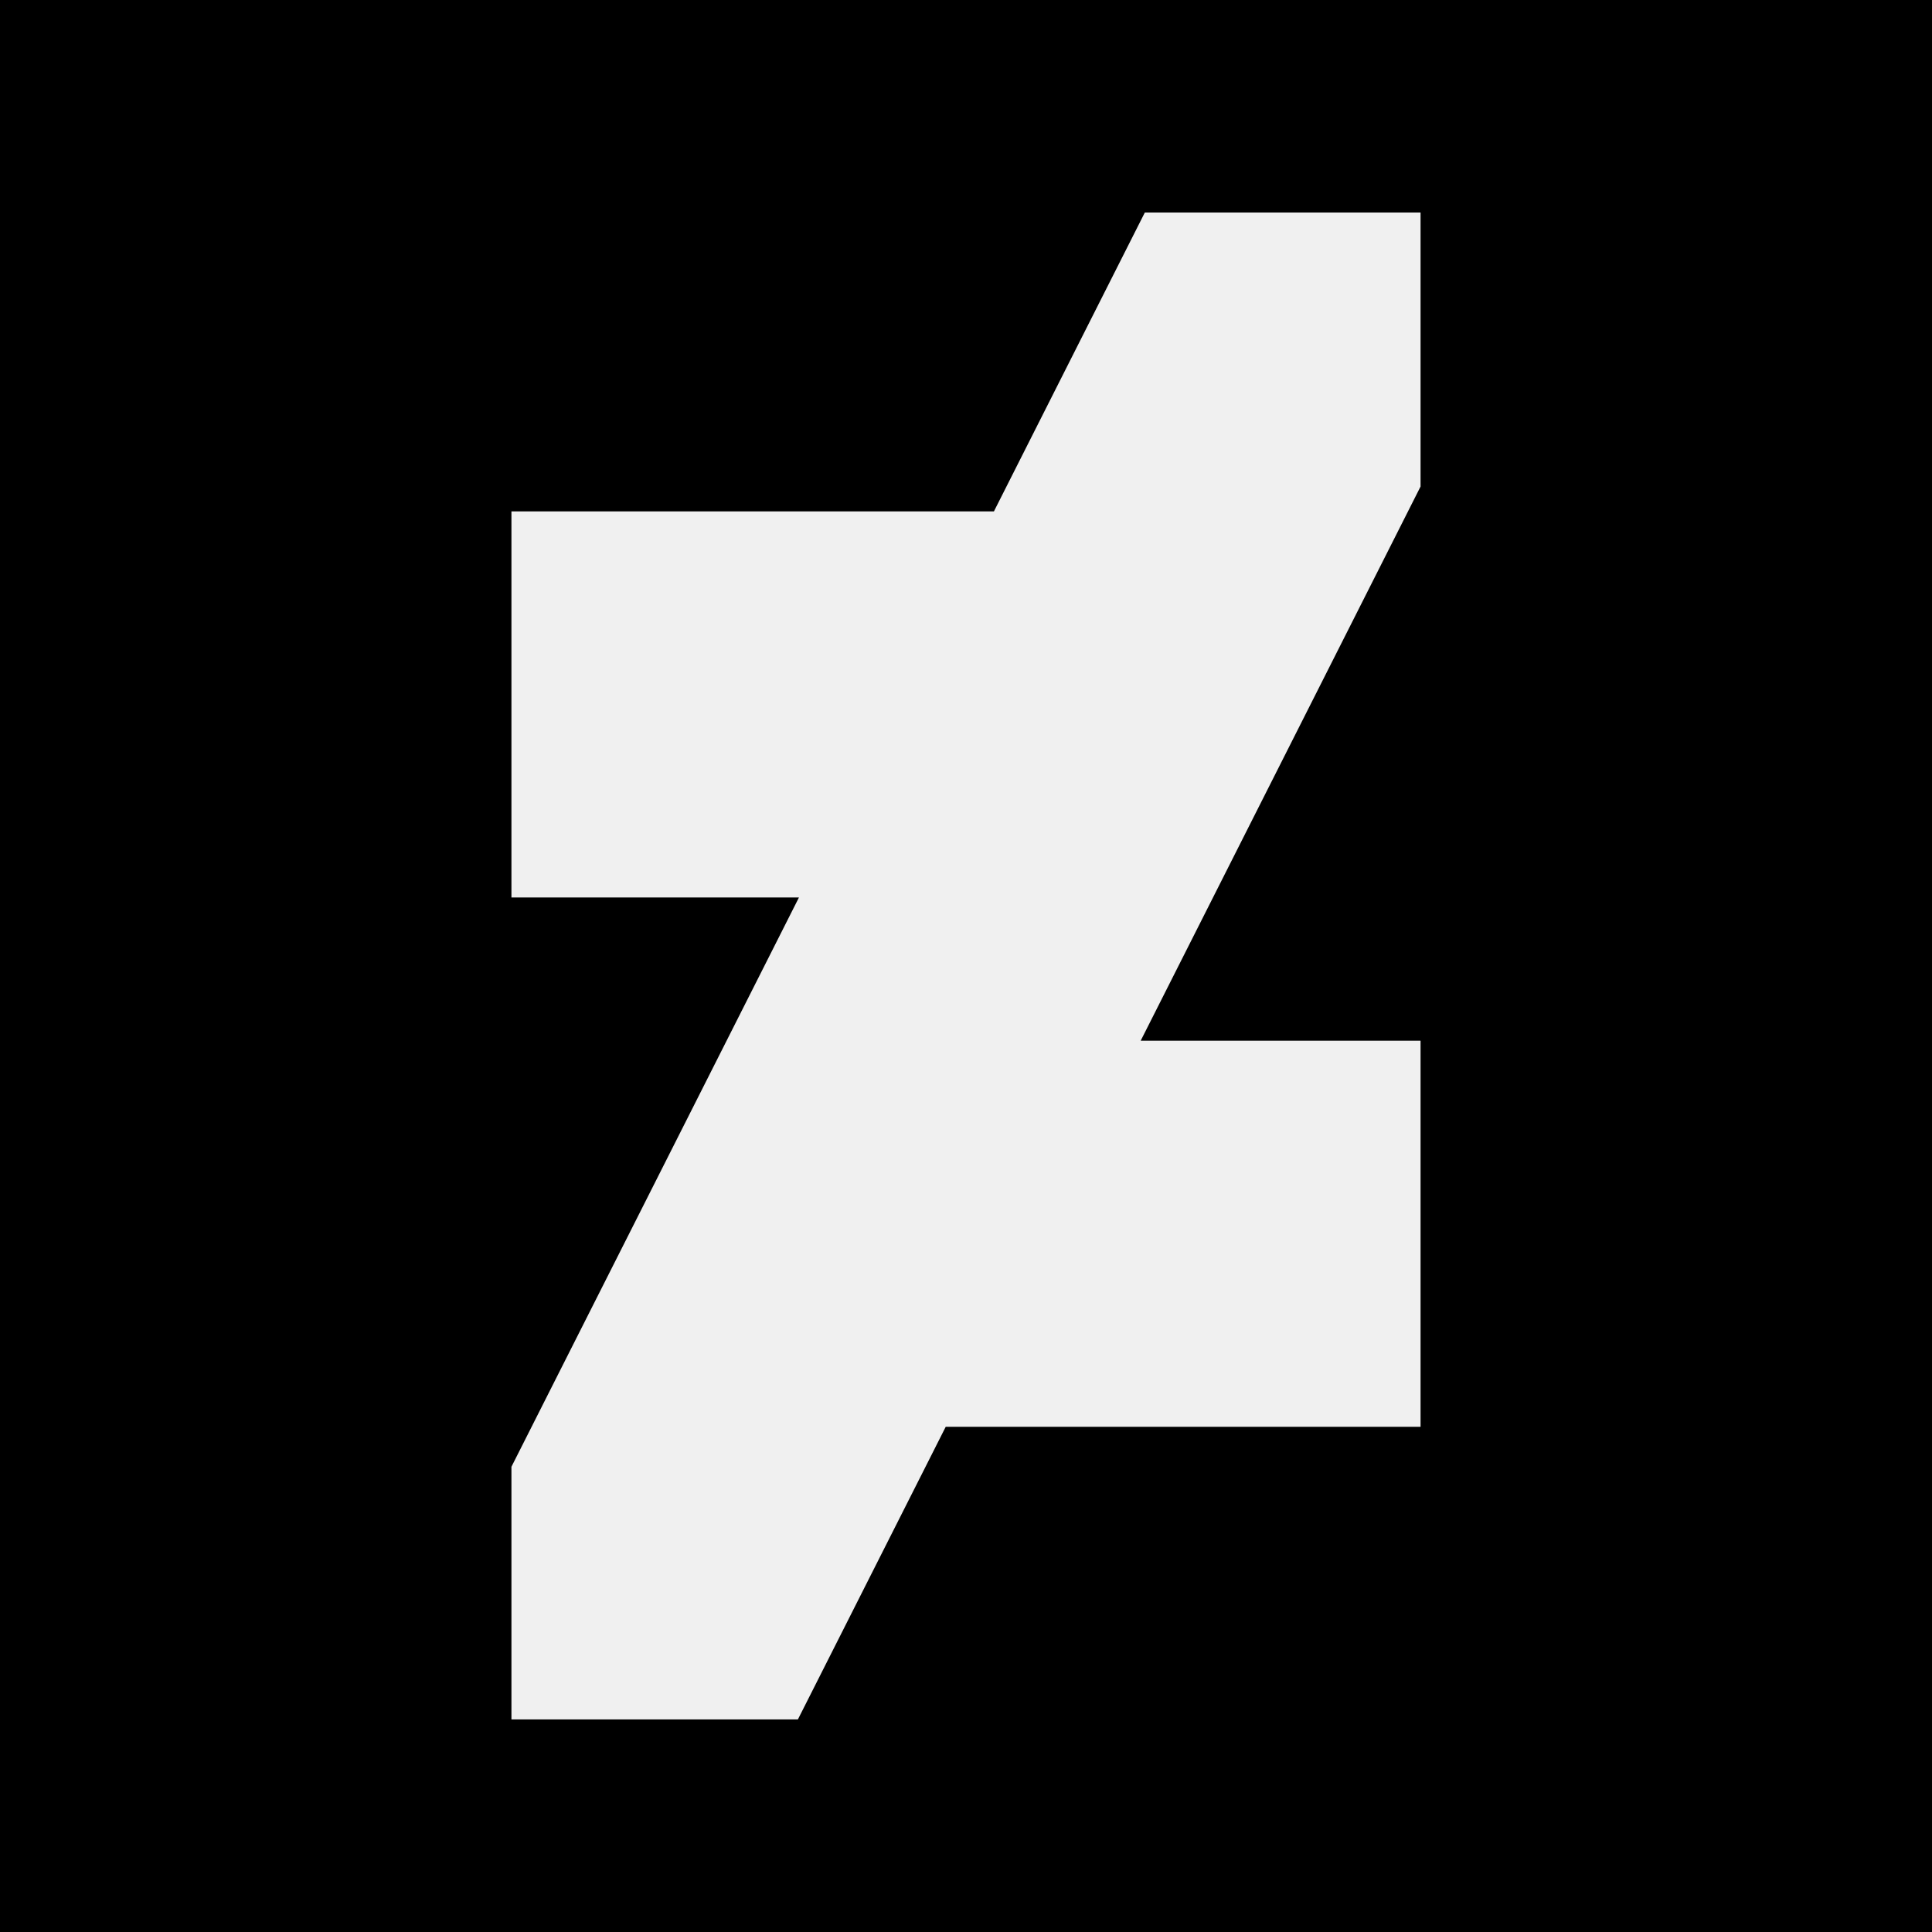
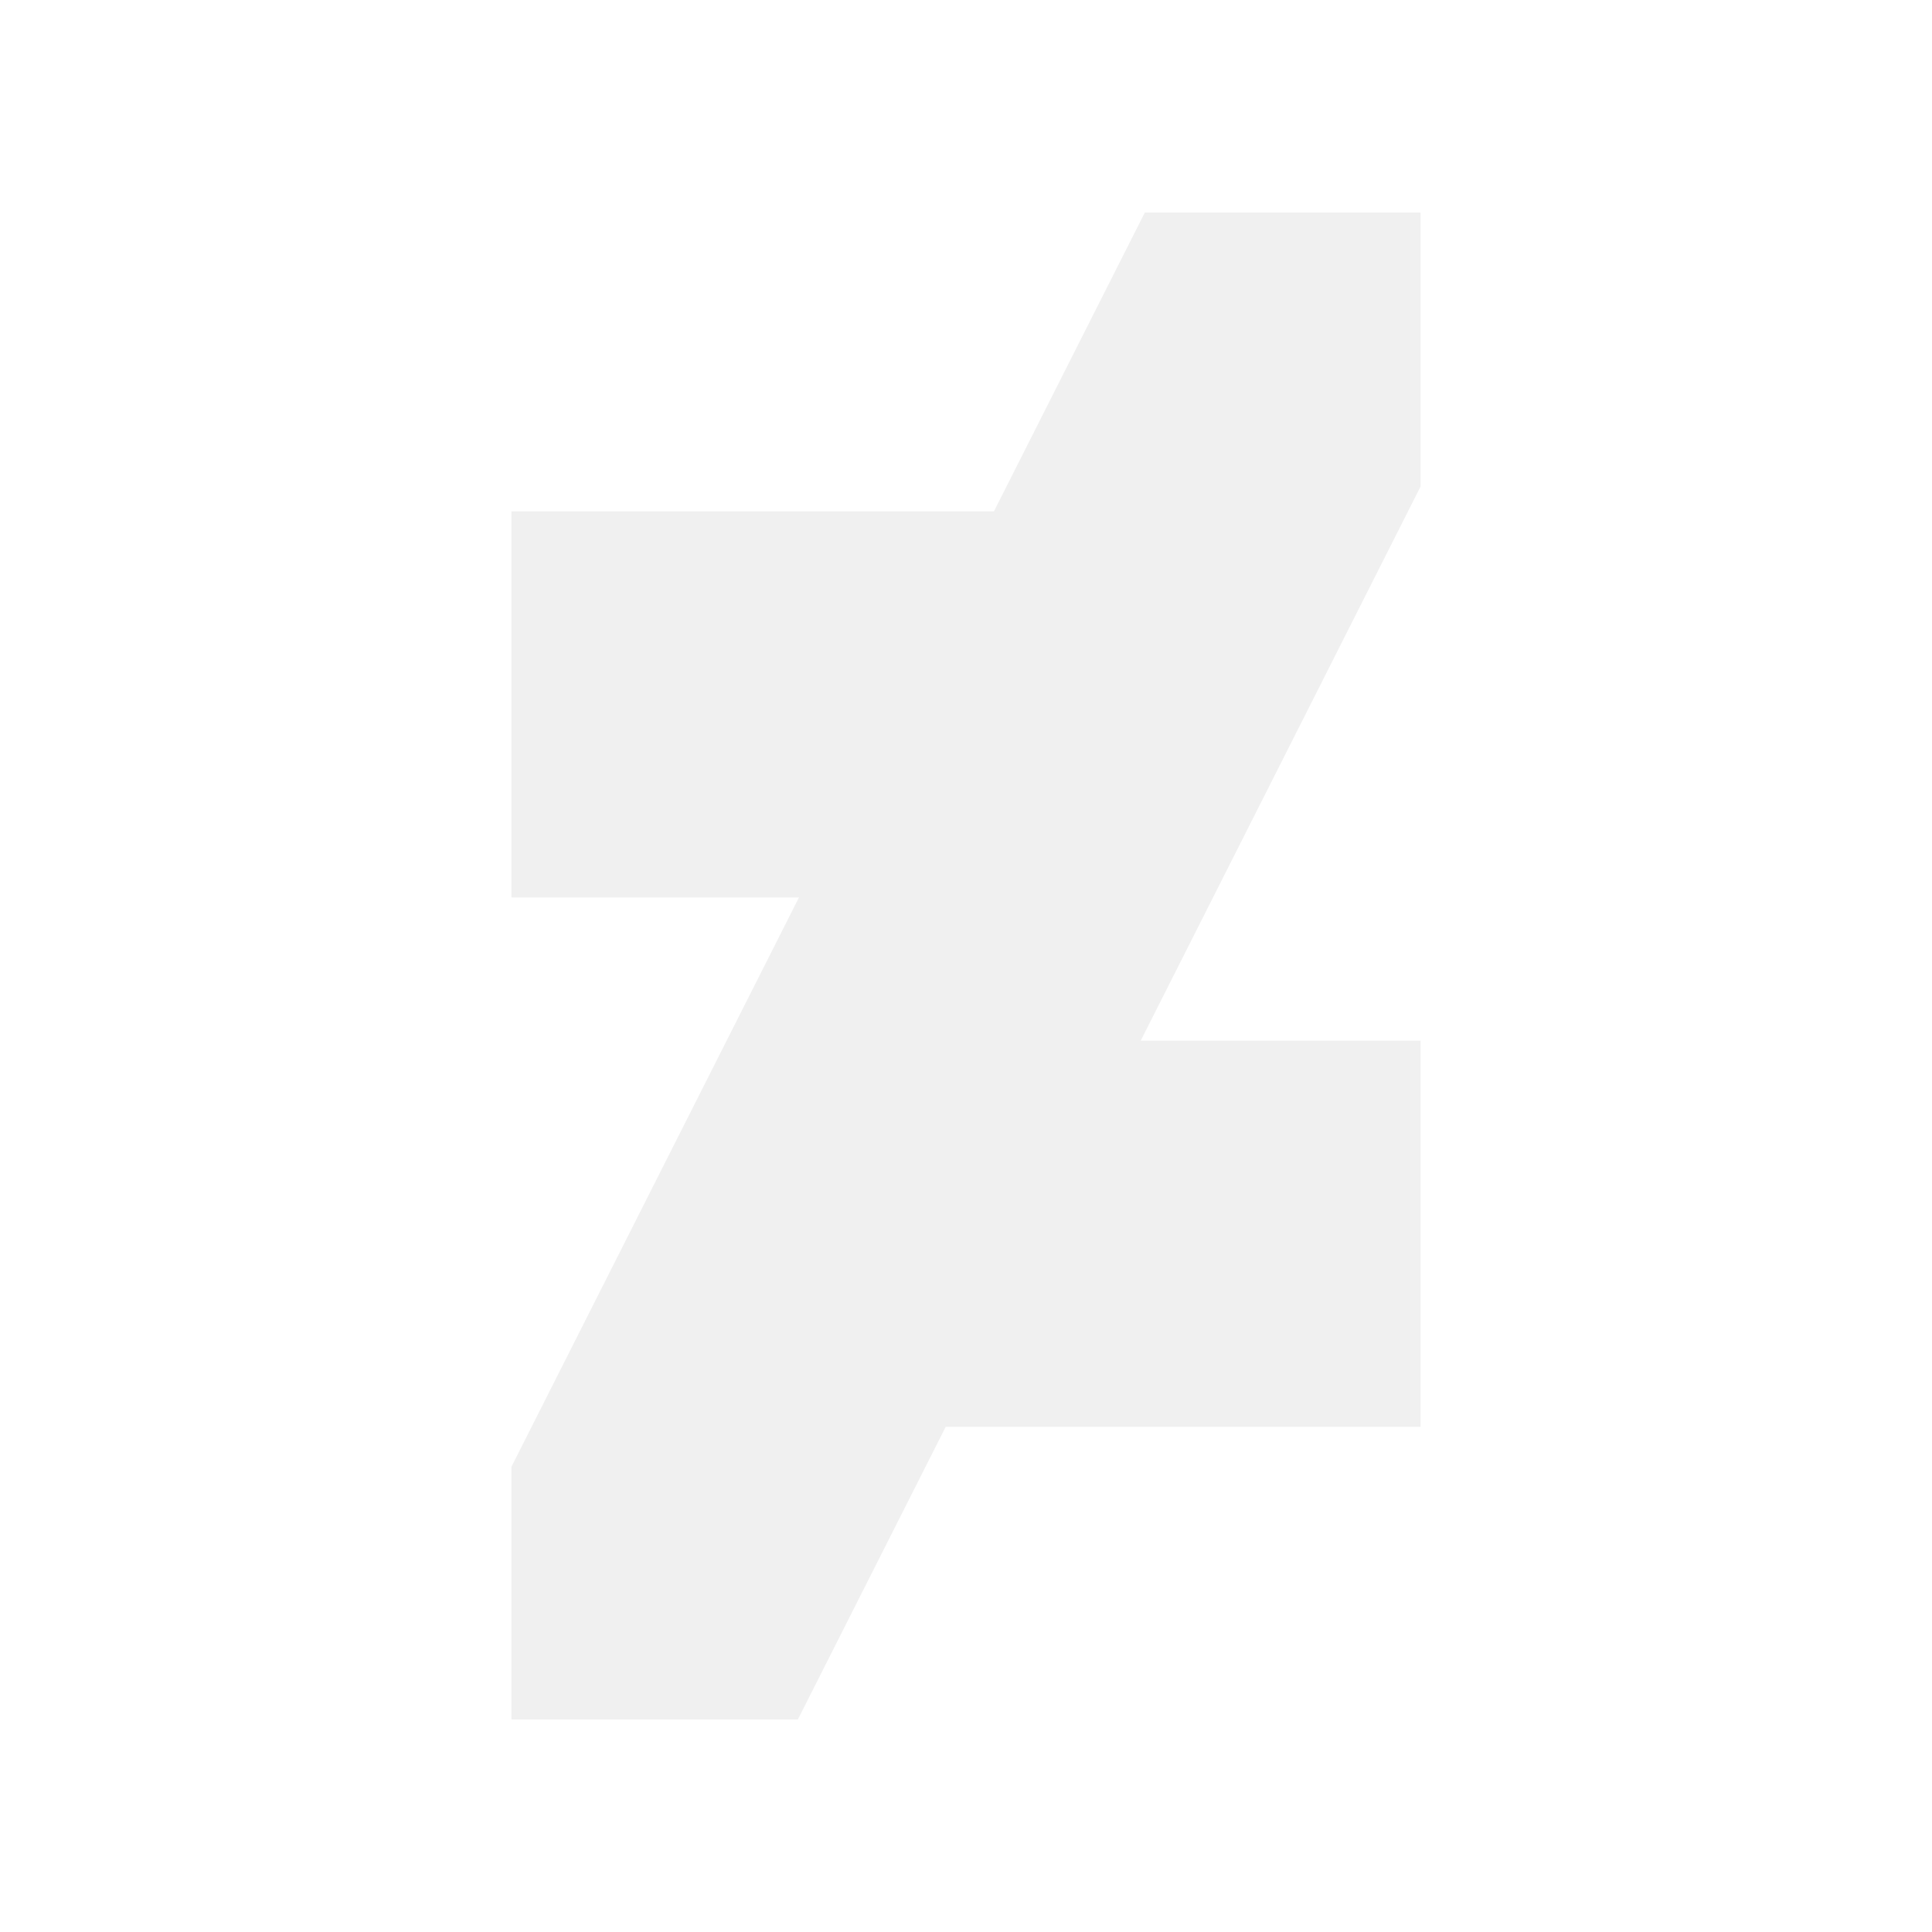
<svg xmlns="http://www.w3.org/2000/svg" version="1.1" id="Capa_1" x="0px" y="0px" viewBox="0 0 455.73 455.73" color="white" style="enable-background:new 0 0 455.73 455.73;" xml:space="preserve">
-   <path d="M0,0v455.73h455.73V0H0z M335.09,114.76l-66.02,130.73h66.02v91.07H223.08l-34.87,69.03h-67.57v-59.6l67.82-134.29h-67.82  v-91.07h113.81l35.6-70.5h65.04V114.76z" />
+   <path fill="white" d="M0,0v455.73h455.73V0H0z M335.09,114.76l-66.02,130.73h66.02v91.07H223.08l-34.87,69.03h-67.57v-59.6l67.82-134.29h-67.82  v-91.07h113.81l35.6-70.5h65.04V114.76z" />
  <g>
</g>
  <g>
</g>
  <g>
</g>
  <g>
</g>
  <g>
</g>
  <g>
</g>
  <g>
</g>
  <g>
</g>
  <g>
</g>
  <g>
</g>
  <g>
</g>
  <g>
</g>
  <g>
</g>
  <g>
</g>
  <g>
</g>
</svg>
